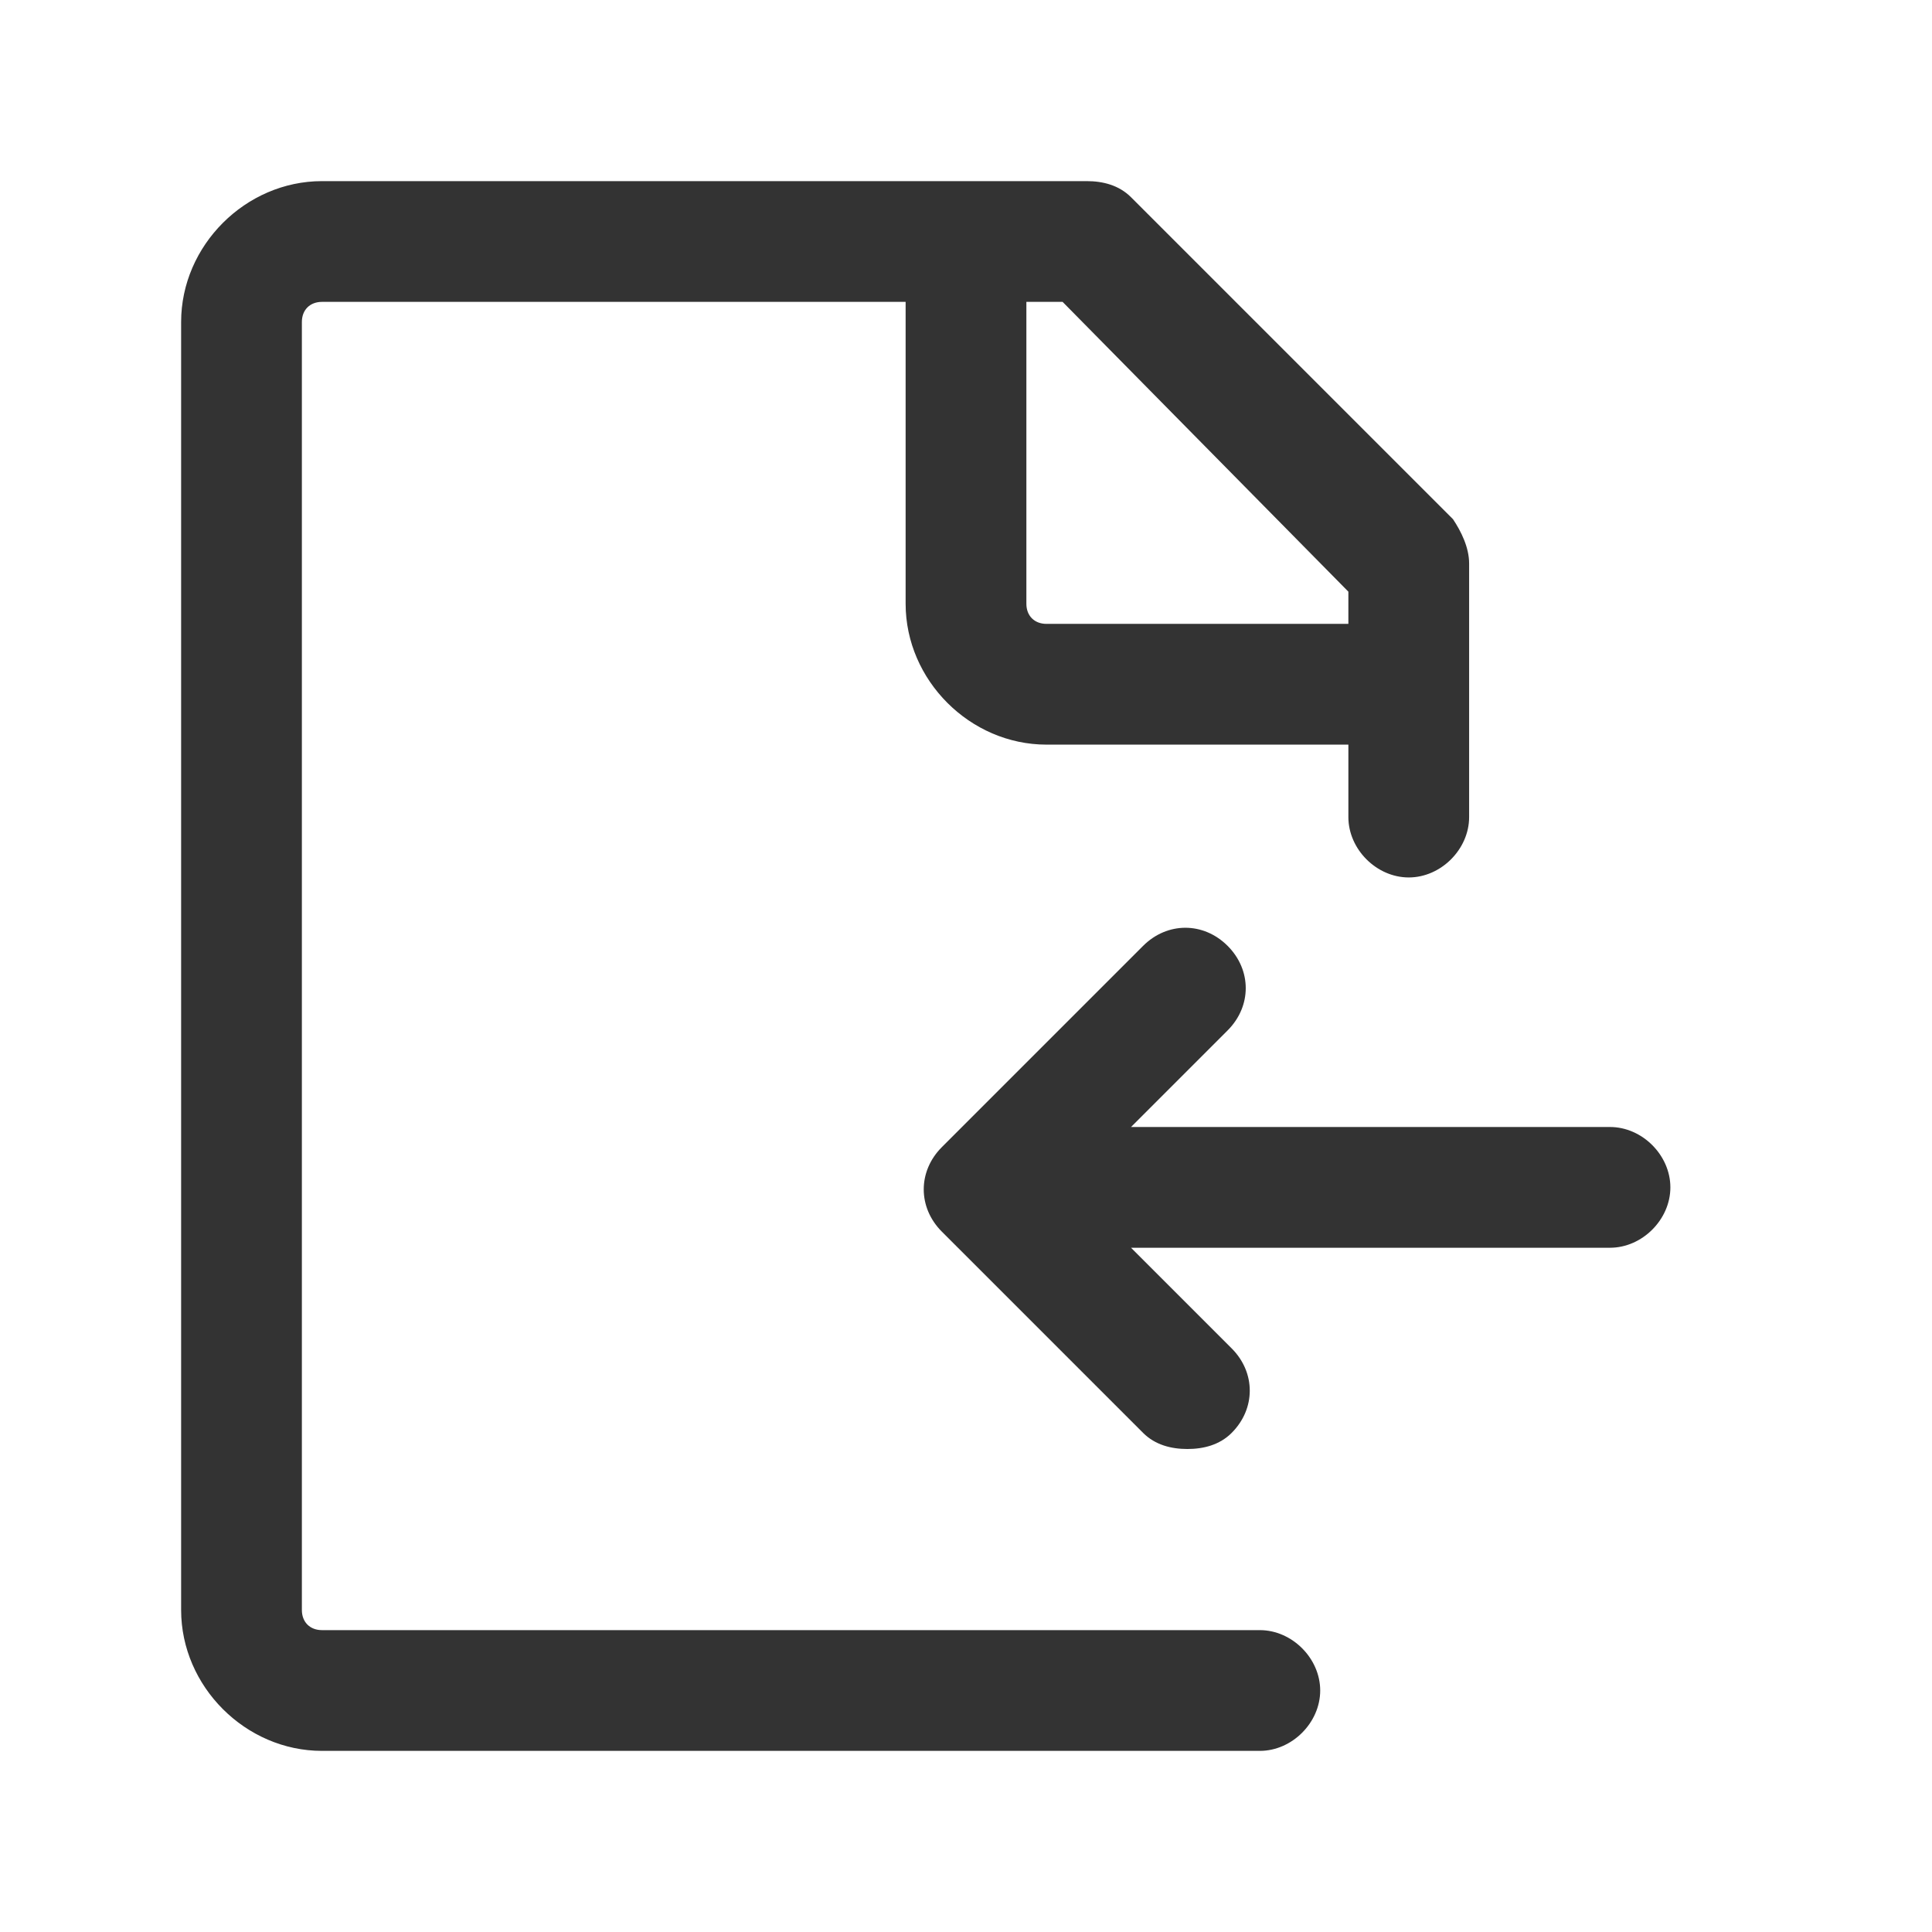
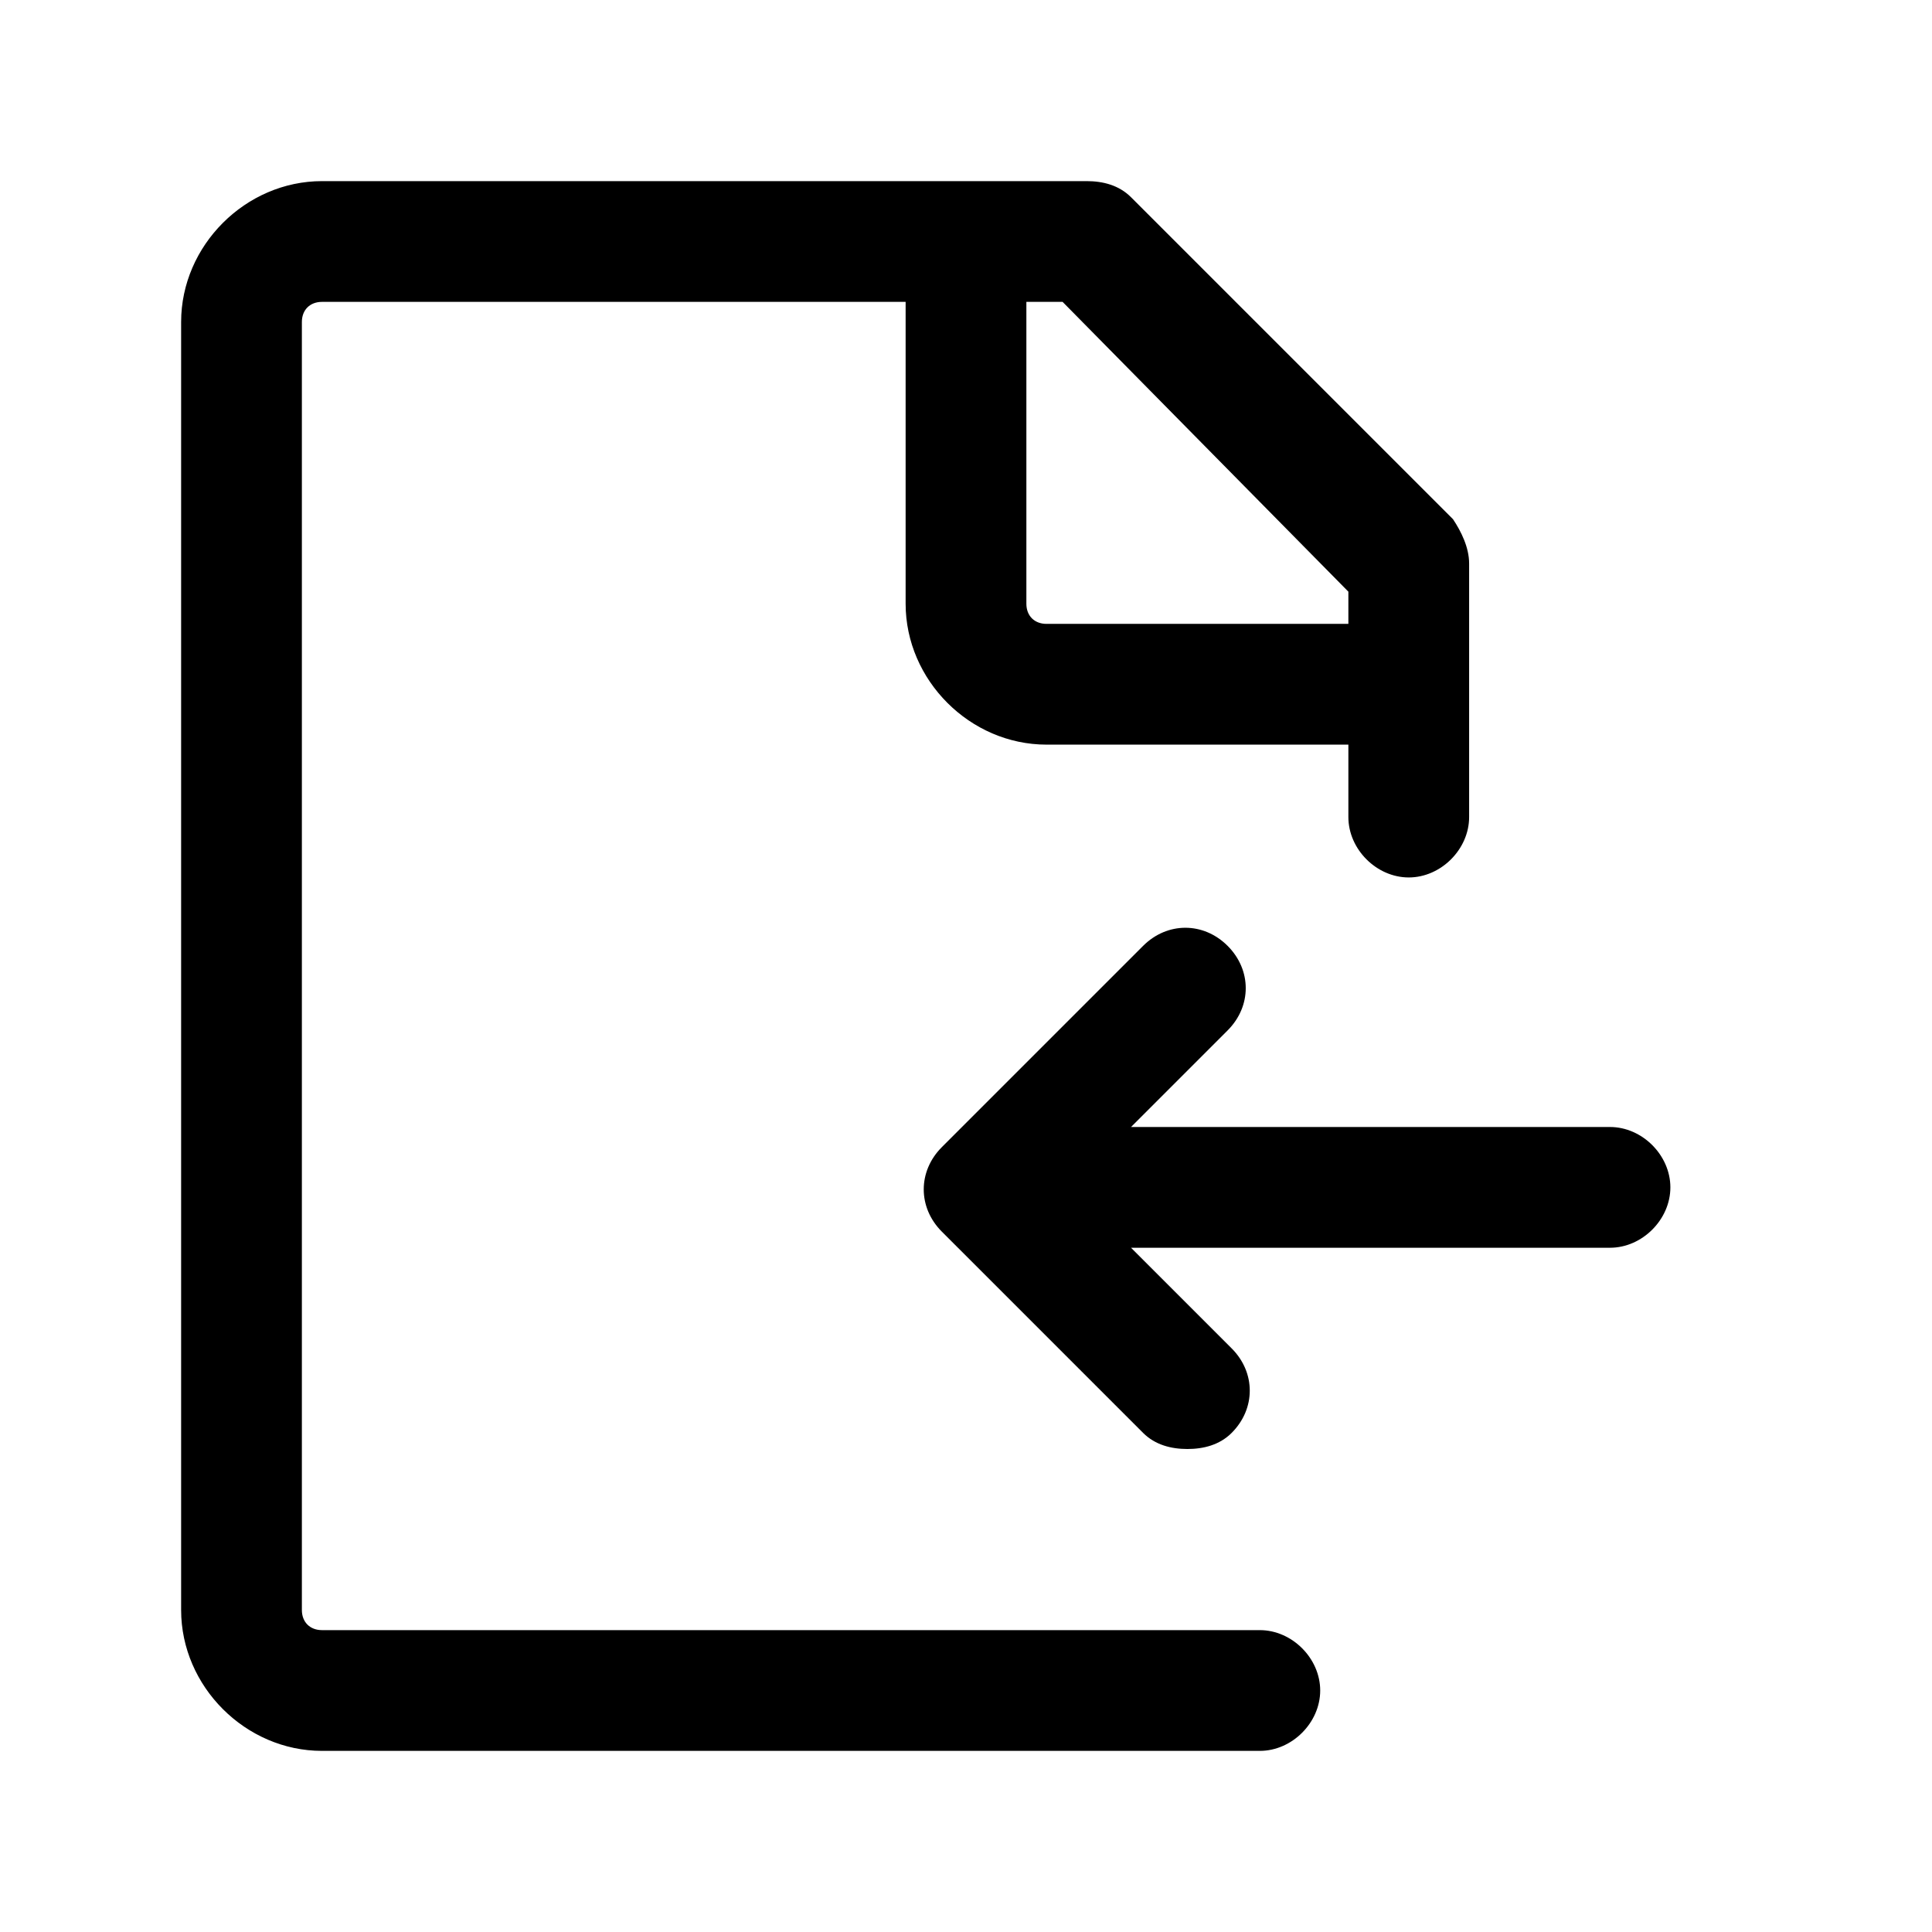
<svg xmlns="http://www.w3.org/2000/svg" class="icon" width="200px" height="200.00px" viewBox="0 0 1024 1024" version="1.1">
-   <path fill="#333333" d="M667.733 864H170.667c-6.4 0-10.667-4.267-10.667-10.667V170.667c0-6.4 4.267-10.667 10.667-10.667h309.333V320c0 40.533 34.133 74.667 74.667 74.667h160v38.4c0 17.067 14.933 32 32 32s32-14.933 32-32V298.667c0-8.533-4.267-17.067-8.533-23.467l-170.667-170.667c-6.4-6.4-14.933-8.533-23.467-8.533H170.667C130.133 96 96 130.133 96 170.667v682.667c0 40.533 34.133 74.667 74.667 74.667h497.067c17.067 0 32-14.933 32-32s-14.933-32-32-32z m46.933-550.4v17.067H554.667c-6.4 0-10.667-4.267-10.667-10.667V160h19.2l151.467 153.6zM853.333 597.333H599.467l51.2-51.2c12.8-12.8 12.8-32 0-44.8-12.8-12.8-32-12.8-44.8 0l-106.667 106.667c-12.8 12.8-12.8 32 0 44.8l106.667 106.667c6.4 6.4 14.933 8.533 23.467 8.533s17.067-2.133 23.467-8.533c12.8-12.8 12.8-32 0-44.8L599.467 661.333H853.333c17.067 0 32-14.933 32-32S870.4 597.333 853.333 597.333z" />
+   <path d="M667.733 864H170.667c-6.4 0-10.667-4.267-10.667-10.667V170.667c0-6.4 4.267-10.667 10.667-10.667h309.333V320c0 40.533 34.133 74.667 74.667 74.667h160v38.4c0 17.067 14.933 32 32 32s32-14.933 32-32V298.667c0-8.533-4.267-17.067-8.533-23.467l-170.667-170.667c-6.4-6.4-14.933-8.533-23.467-8.533H170.667C130.133 96 96 130.133 96 170.667v682.667c0 40.533 34.133 74.667 74.667 74.667h497.067c17.067 0 32-14.933 32-32s-14.933-32-32-32z m46.933-550.4v17.067H554.667c-6.4 0-10.667-4.267-10.667-10.667V160h19.2l151.467 153.6zM853.333 597.333H599.467l51.2-51.2c12.8-12.8 12.8-32 0-44.8-12.8-12.8-32-12.8-44.8 0l-106.667 106.667c-12.8 12.8-12.8 32 0 44.8l106.667 106.667c6.4 6.4 14.933 8.533 23.467 8.533s17.067-2.133 23.467-8.533c12.8-12.8 12.8-32 0-44.8L599.467 661.333H853.333c17.067 0 32-14.933 32-32S870.4 597.333 853.333 597.333z" />
</svg>
